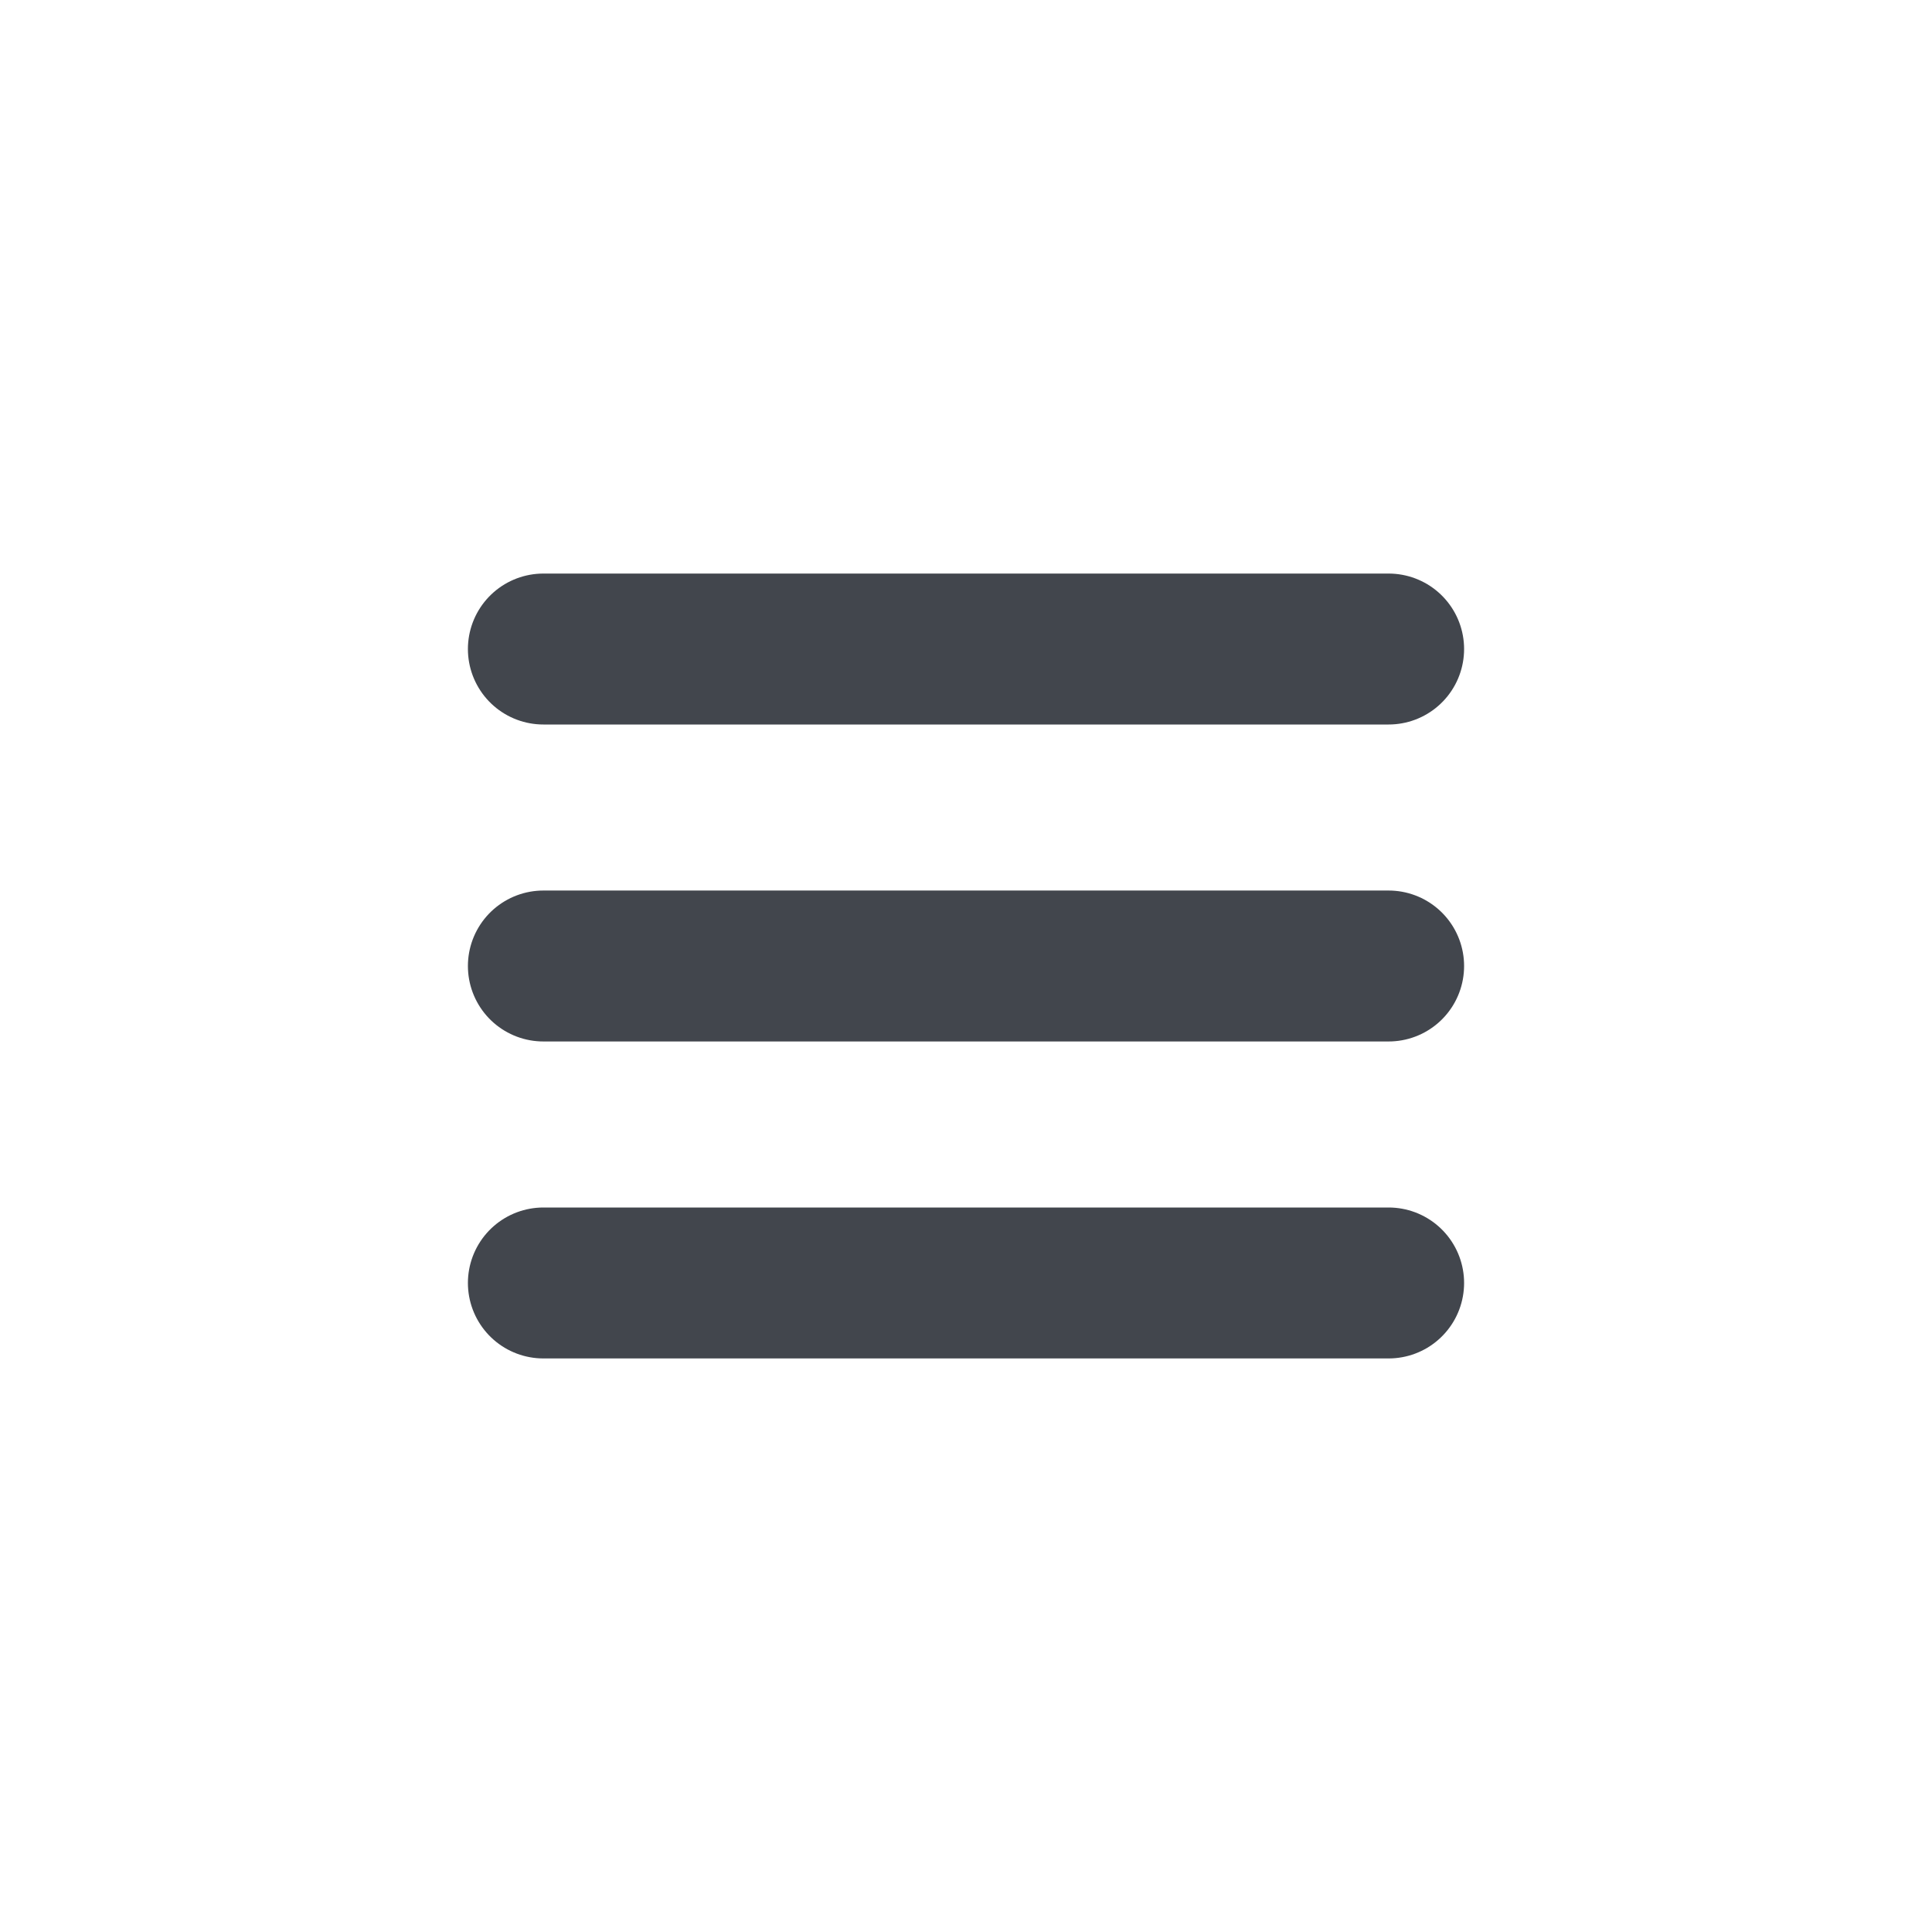
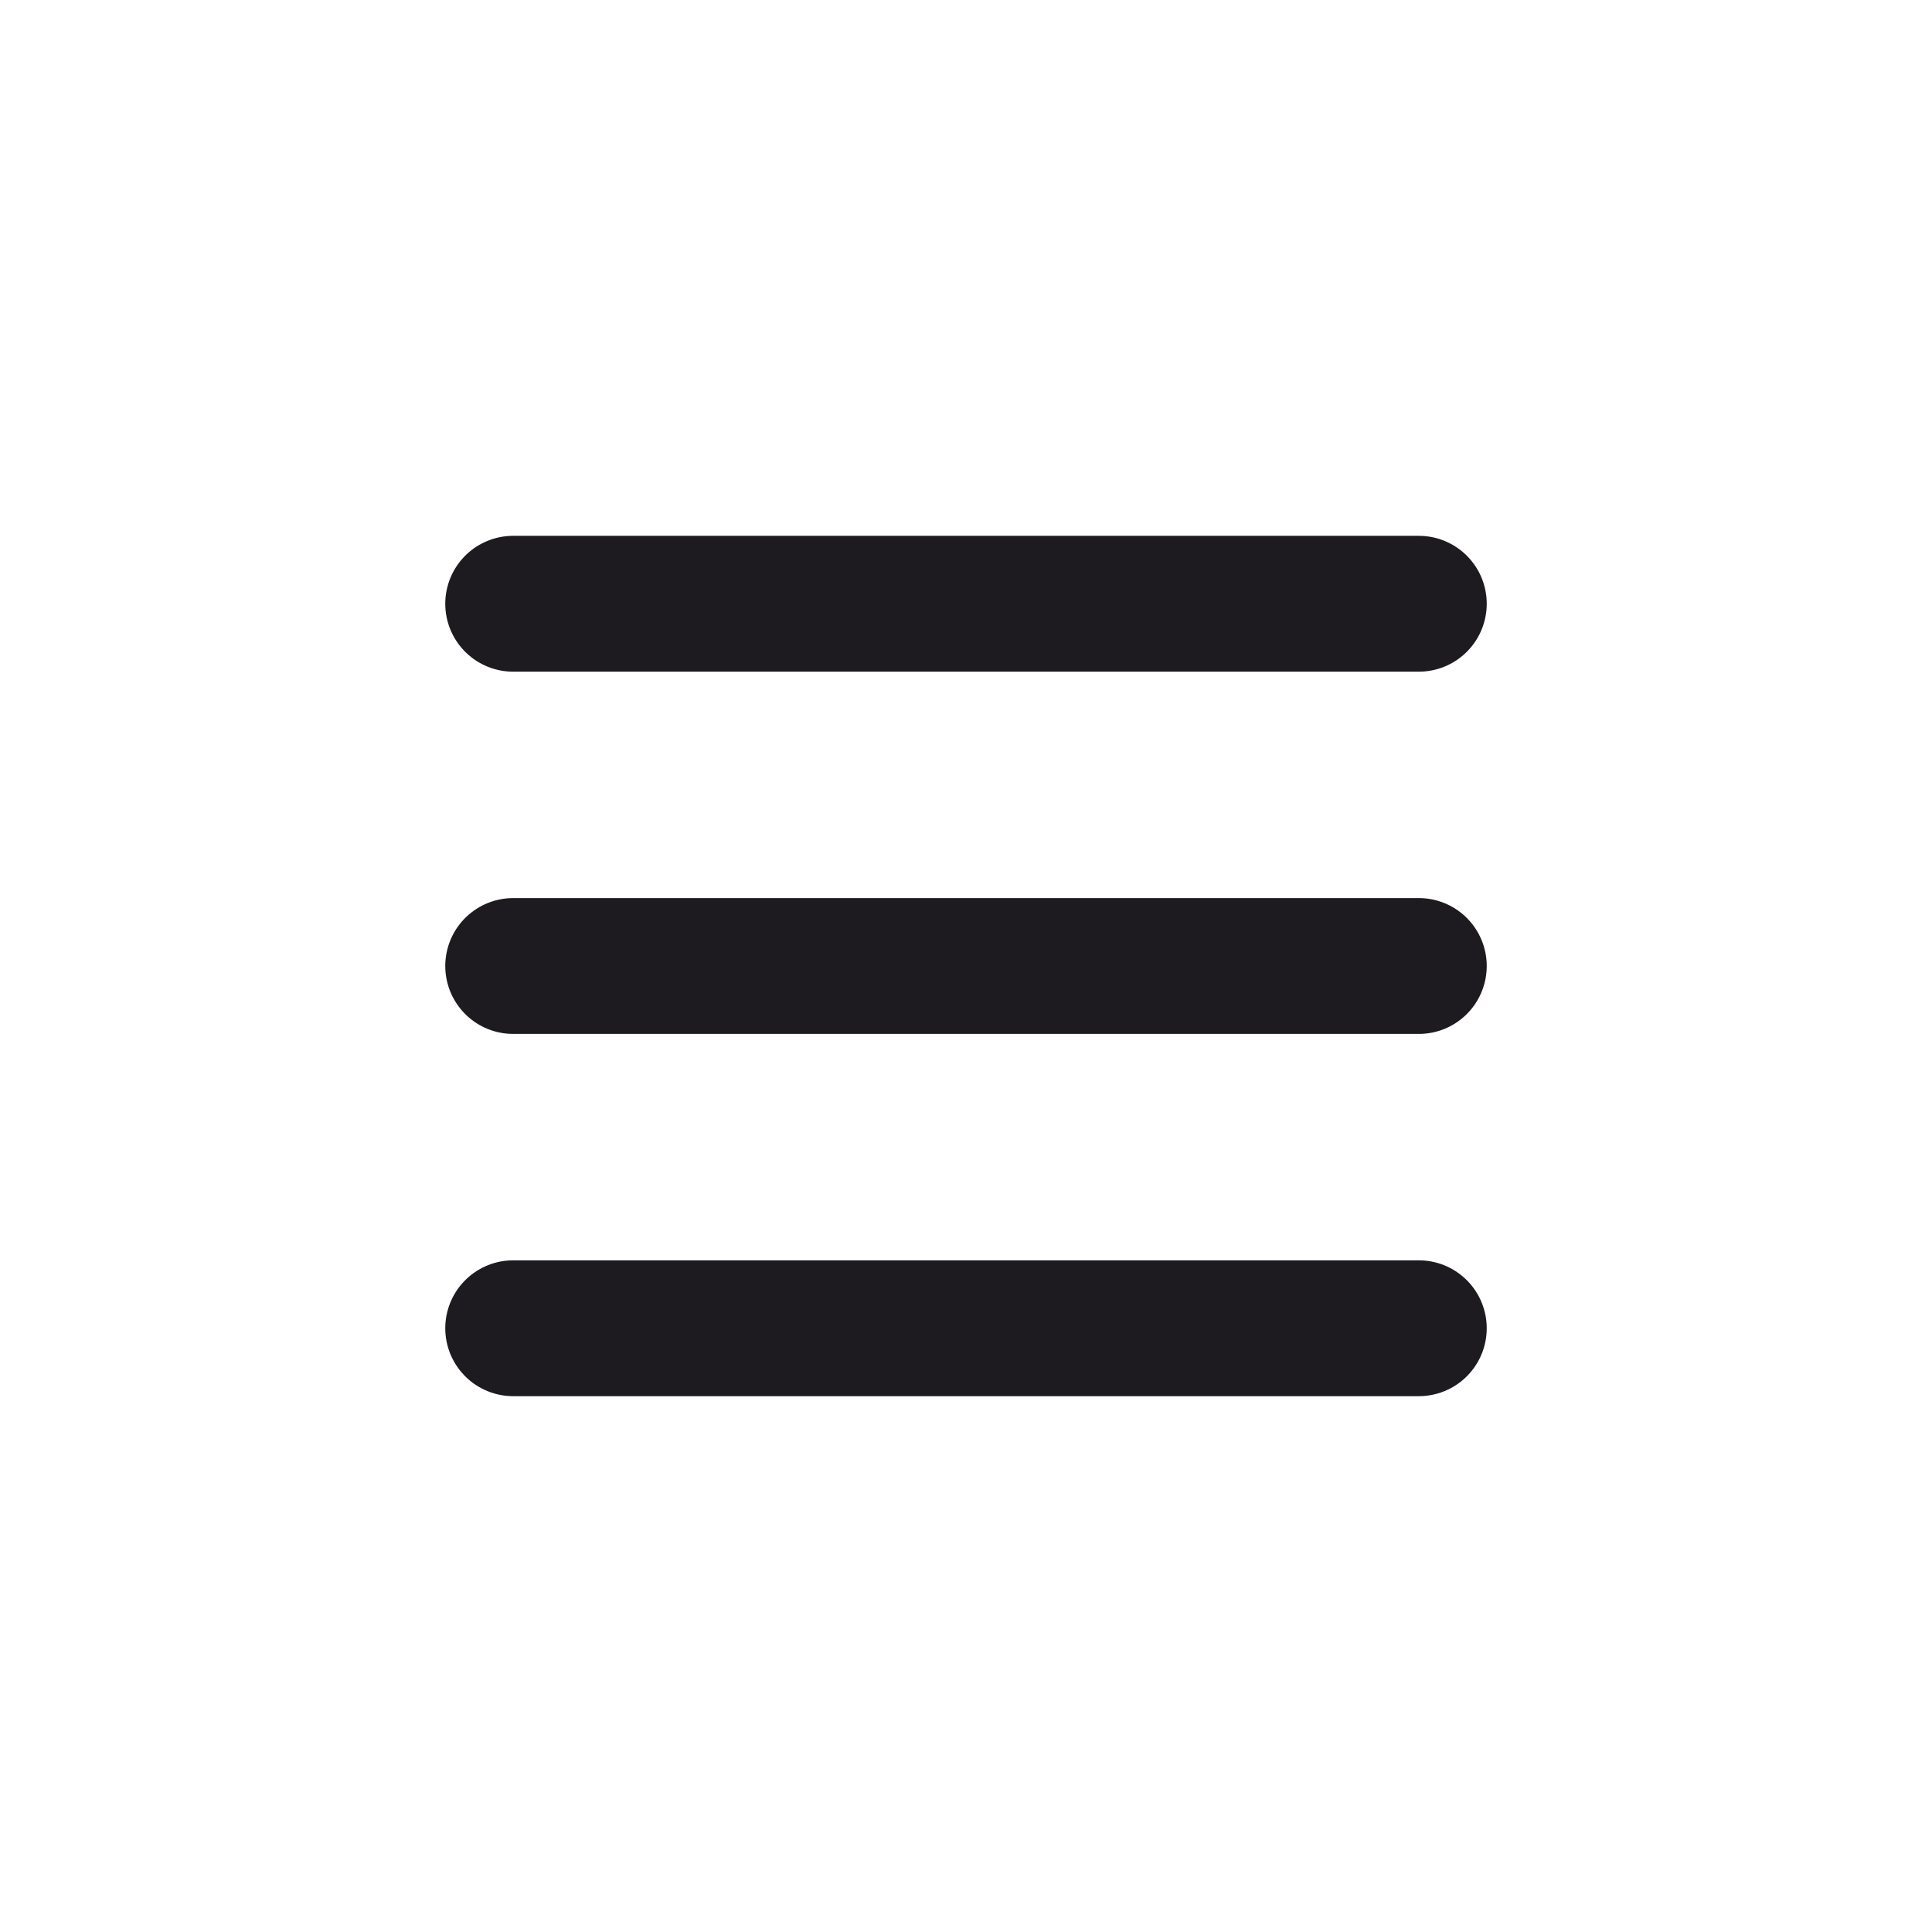
<svg xmlns="http://www.w3.org/2000/svg" width="128" height="128" viewBox="0 0 128 128">
-   <path d="M36 43 H92 M36 64 H92 M36 85 H92" stroke="#42464d" stroke-width="10" stroke-linecap="round" />
+   <path d="M34 40 H94 M34 64 H94 M34 88 H94" stroke="#1d1b20" stroke-width="9" stroke-linecap="round" />
</svg>
